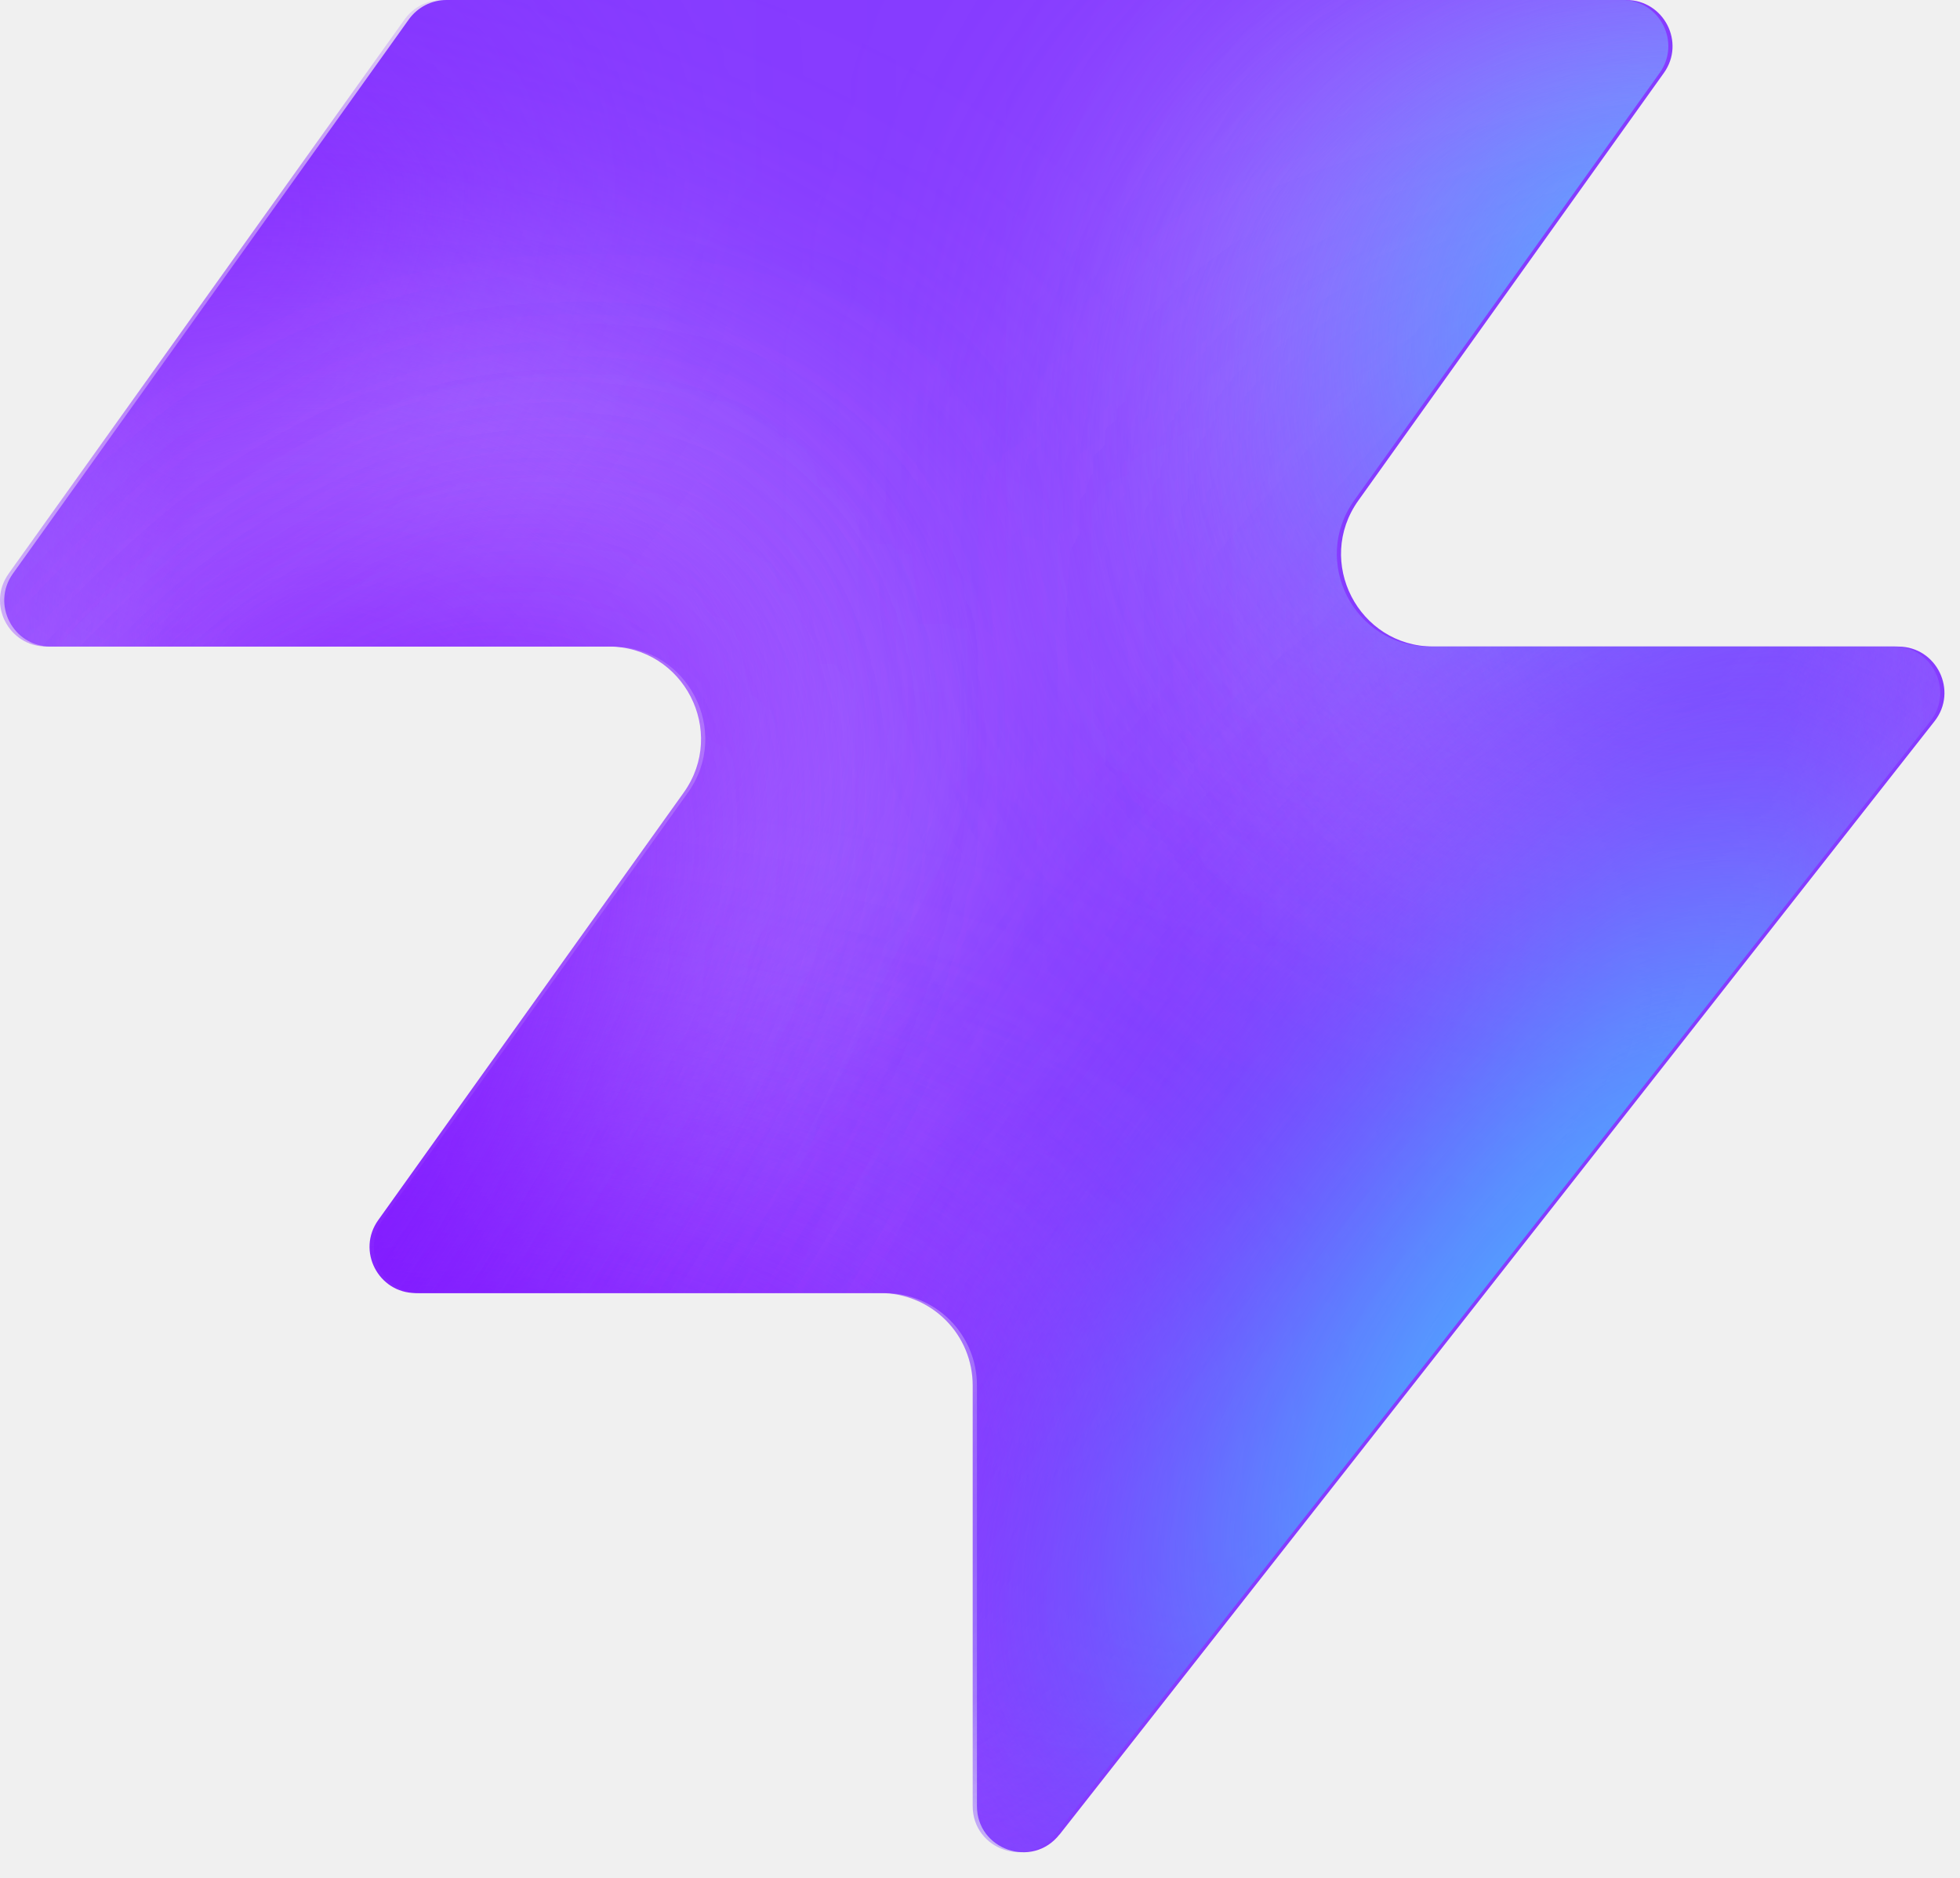
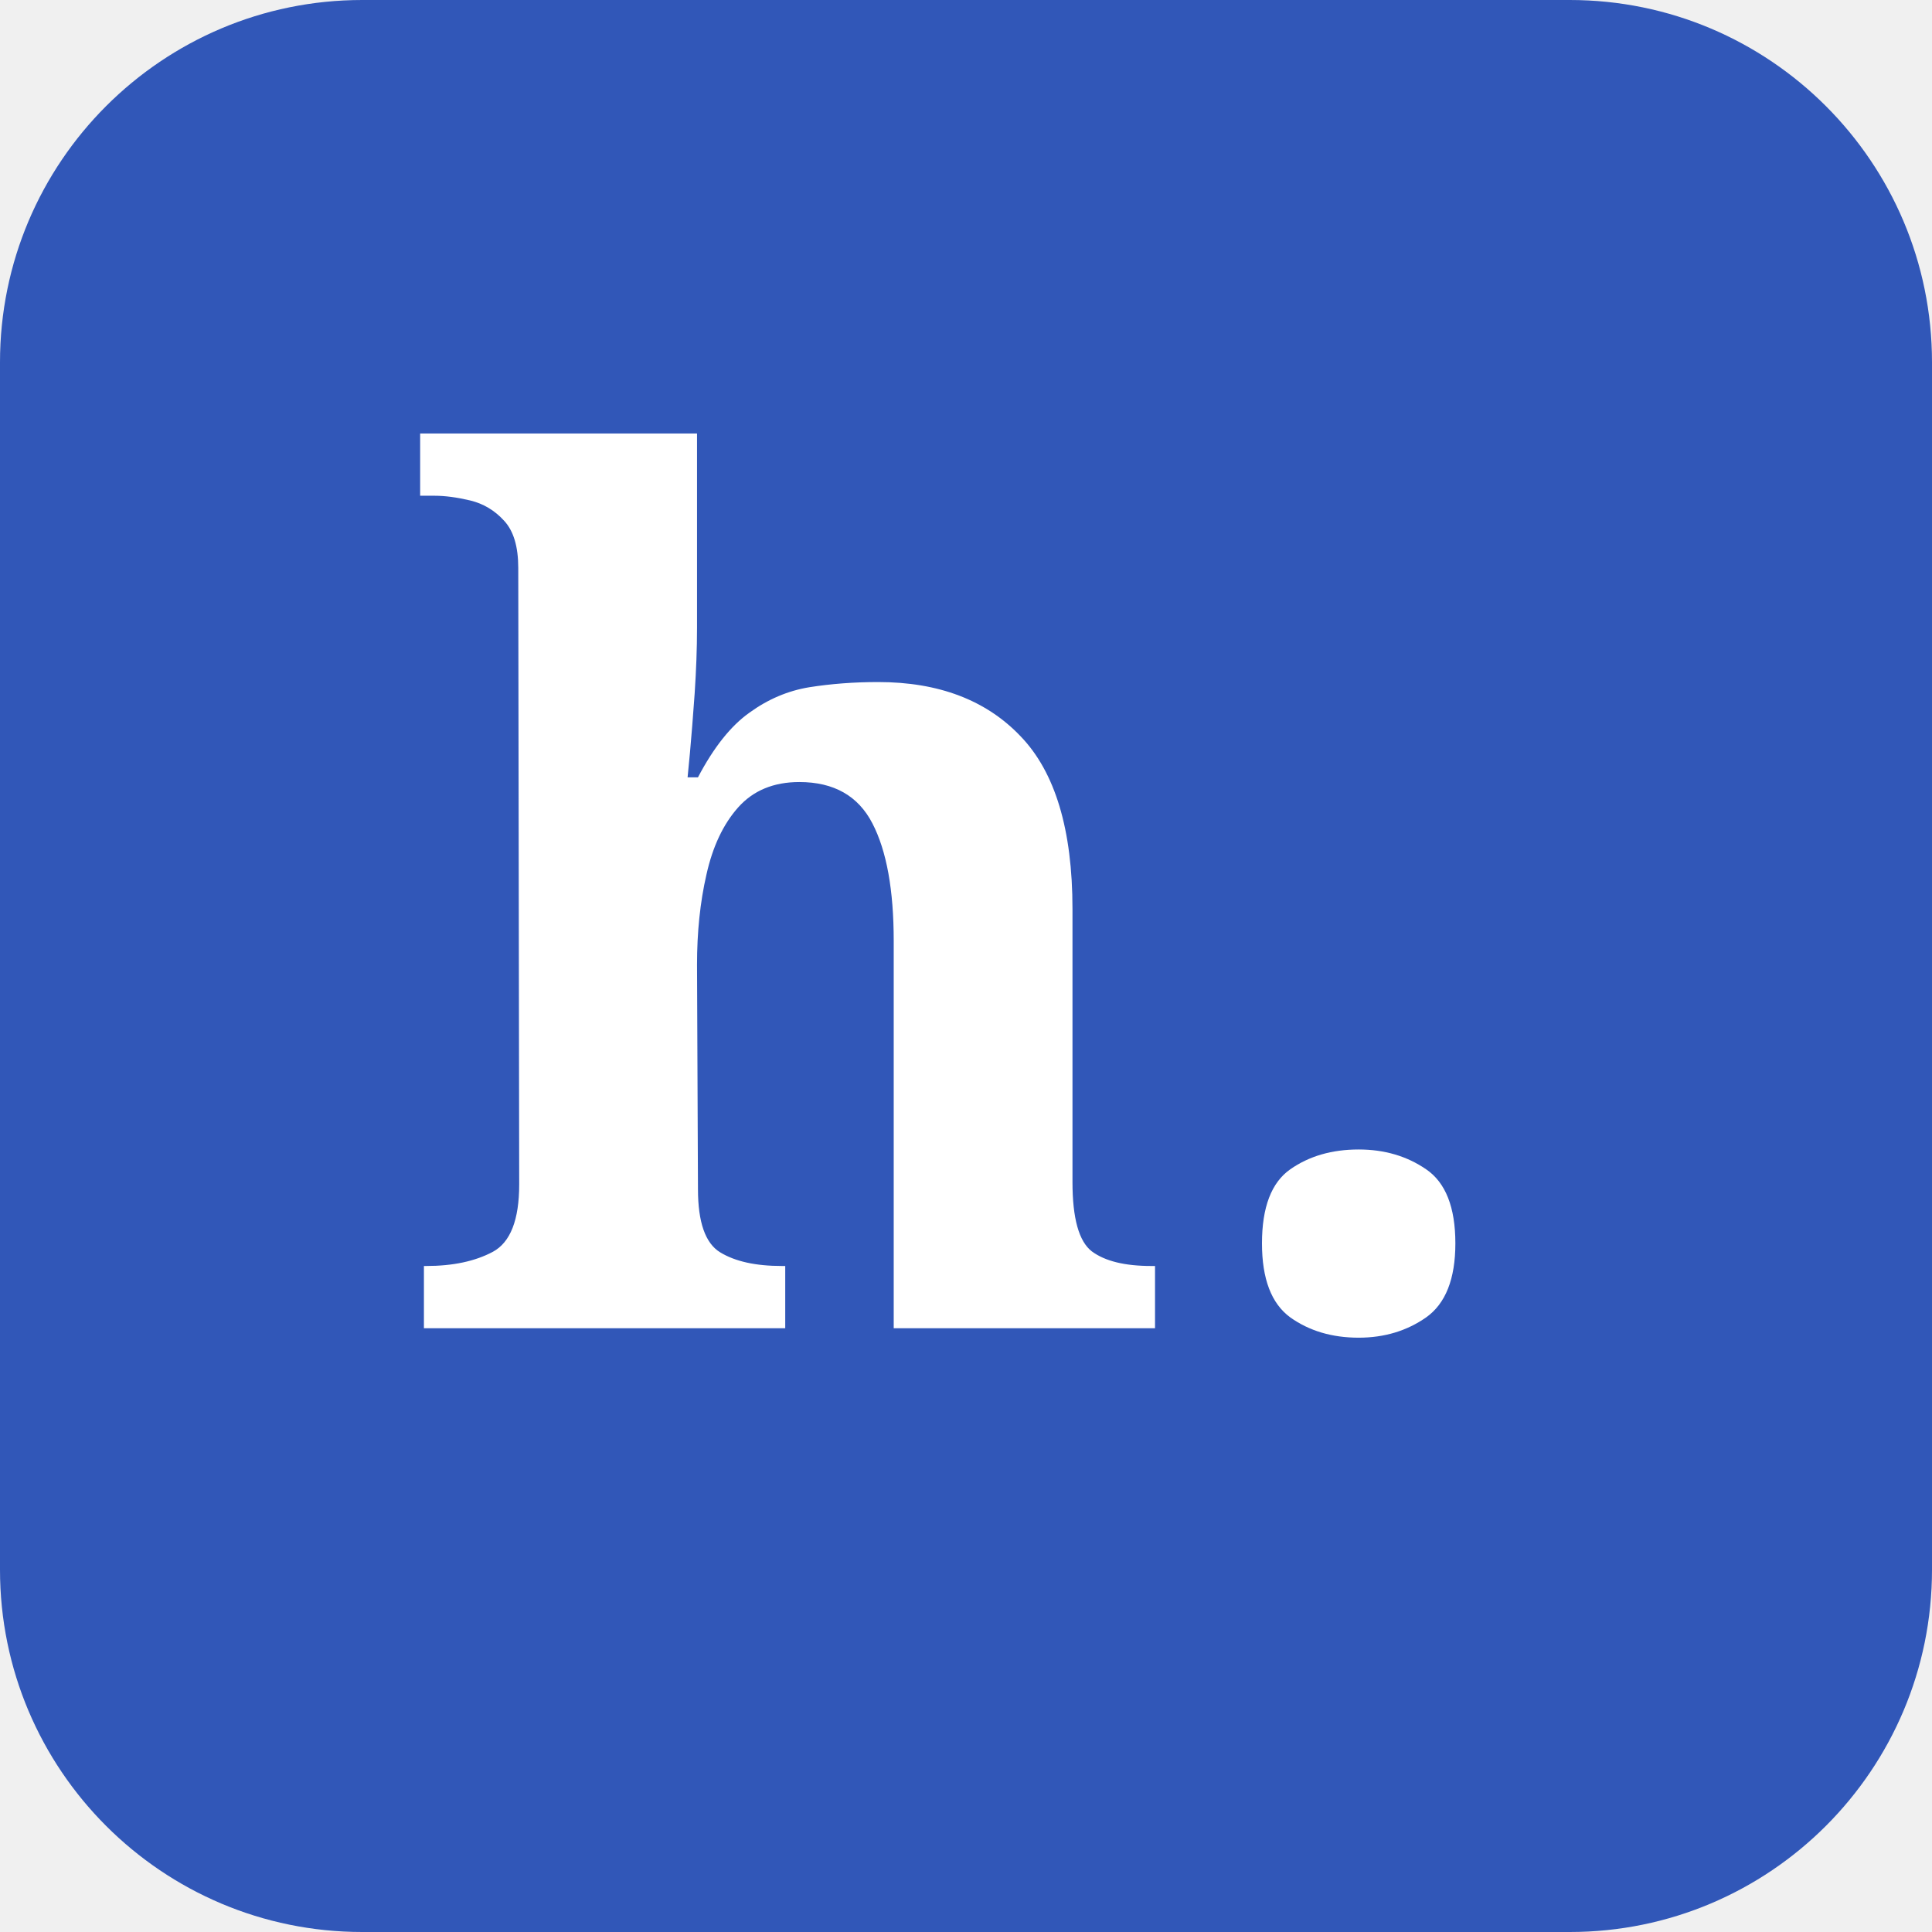
- <svg xmlns="http://www.w3.org/2000/svg" width="48" height="46" fill="none" viewBox="0 0 48 46">
-   <path fill="#863bff" d="M25.946 44.938c-.664.845-2.021.375-2.021-.698V33.937a2.26 2.26 0 0 0-2.262-2.262H10.287c-.92 0-1.456-1.04-.92-1.788l7.48-10.471c1.07-1.497 0-3.578-1.842-3.578H1.237c-.92 0-1.456-1.04-.92-1.788L10.013.474c.214-.297.556-.474.92-.474h28.894c.92 0 1.456 1.04.92 1.788l-7.48 10.471c-1.07 1.498 0 3.579 1.842 3.579h11.377c.943 0 1.473 1.088.89 1.83L25.947 44.94z" style="fill:#863bff;fill:color(display-p3 .525 .23 1);fill-opacity:1" />
-   <mask id="a" width="48" height="46" x="0" y="0" maskUnits="userSpaceOnUse" style="mask-type:alpha">
-     <path fill="#000" d="M25.842 44.938c-.664.844-2.021.375-2.021-.698V33.937a2.26 2.26 0 0 0-2.262-2.262H10.183c-.92 0-1.456-1.04-.92-1.788l7.48-10.471c1.07-1.498 0-3.579-1.842-3.579H1.133c-.92 0-1.456-1.04-.92-1.787L9.91.473c.214-.297.556-.474.92-.474h28.894c.92 0 1.456 1.04.92 1.788l-7.48 10.471c-1.07 1.498 0 3.578 1.842 3.578h11.377c.943 0 1.473 1.088.89 1.832L25.843 44.94z" style="fill:#000;fill-opacity:1" />
-   </mask>
-   <g mask="url(#a)">
-     <g filter="url(#b)">
-       <ellipse cx="5.508" cy="14.704" fill="#ede6ff" rx="5.508" ry="14.704" style="fill:#ede6ff;fill:color(display-p3 .927 .903 1);fill-opacity:1" transform="matrix(.00324 1 1 -.00324 -4.47 31.516)" />
-     </g>
-     <g filter="url(#c)">
-       <ellipse cx="10.399" cy="29.851" fill="#ede6ff" rx="10.399" ry="29.851" style="fill:#ede6ff;fill:color(display-p3 .927 .903 1);fill-opacity:1" transform="matrix(.00324 1 1 -.00324 -39.328 7.883)" />
-     </g>
-     <g filter="url(#d)">
-       <ellipse cx="5.508" cy="30.487" fill="#7e14ff" rx="5.508" ry="30.487" style="fill:#7e14ff;fill:color(display-p3 .492 .077 1);fill-opacity:1" transform="rotate(89.814 -25.913 -14.639)scale(1 -1)" />
-     </g>
-     <g filter="url(#e)">
-       <ellipse cx="5.508" cy="30.599" fill="#7e14ff" rx="5.508" ry="30.599" style="fill:#7e14ff;fill:color(display-p3 .492 .077 1);fill-opacity:1" transform="rotate(89.814 -32.644 -3.334)scale(1 -1)" />
-     </g>
-     <g filter="url(#f)">
-       <ellipse cx="5.508" cy="30.599" fill="#7e14ff" rx="5.508" ry="30.599" style="fill:#7e14ff;fill:color(display-p3 .492 .077 1);fill-opacity:1" transform="matrix(.00324 1 1 -.00324 -34.34 30.47)" />
-     </g>
-     <g filter="url(#g)">
-       <ellipse cx="14.072" cy="22.078" fill="#ede6ff" rx="14.072" ry="22.078" style="fill:#ede6ff;fill:color(display-p3 .927 .903 1);fill-opacity:1" transform="rotate(93.35 24.506 48.493)scale(-1 1)" />
-     </g>
-     <g filter="url(#h)">
-       <ellipse cx="3.47" cy="21.501" fill="#7e14ff" rx="3.47" ry="21.501" style="fill:#7e14ff;fill:color(display-p3 .492 .077 1);fill-opacity:1" transform="rotate(89.009 28.708 47.59)scale(-1 1)" />
-     </g>
-     <g filter="url(#i)">
-       <ellipse cx="3.47" cy="21.501" fill="#7e14ff" rx="3.47" ry="21.501" style="fill:#7e14ff;fill:color(display-p3 .492 .077 1);fill-opacity:1" transform="rotate(89.009 28.708 47.59)scale(-1 1)" />
-     </g>
-     <g filter="url(#j)">
-       <ellipse cx=".387" cy="8.972" fill="#7e14ff" rx="4.407" ry="29.108" style="fill:#7e14ff;fill:color(display-p3 .492 .077 1);fill-opacity:1" transform="rotate(39.51 .387 8.972)" />
-     </g>
-     <g filter="url(#k)">
-       <ellipse cx="47.523" cy="-6.092" fill="#7e14ff" rx="4.407" ry="29.108" style="fill:#7e14ff;fill:color(display-p3 .492 .077 1);fill-opacity:1" transform="rotate(37.892 47.523 -6.092)" />
-     </g>
-     <g filter="url(#l)">
-       <ellipse cx="41.412" cy="6.333" fill="#47bfff" rx="5.971" ry="9.665" style="fill:#47bfff;fill:color(display-p3 .28 .748 1);fill-opacity:1" transform="rotate(37.892 41.412 6.333)" />
-     </g>
-     <g filter="url(#m)">
-       <ellipse cx="-1.879" cy="38.332" fill="#7e14ff" rx="4.407" ry="29.108" style="fill:#7e14ff;fill:color(display-p3 .492 .077 1);fill-opacity:1" transform="rotate(37.892 -1.88 38.332)" />
-     </g>
-     <g filter="url(#n)">
-       <ellipse cx="-1.879" cy="38.332" fill="#7e14ff" rx="4.407" ry="29.108" style="fill:#7e14ff;fill:color(display-p3 .492 .077 1);fill-opacity:1" transform="rotate(37.892 -1.88 38.332)" />
-     </g>
-     <g filter="url(#o)">
-       <ellipse cx="35.651" cy="29.907" fill="#7e14ff" rx="4.407" ry="29.108" style="fill:#7e14ff;fill:color(display-p3 .492 .077 1);fill-opacity:1" transform="rotate(37.892 35.651 29.907)" />
-     </g>
-     <g filter="url(#p)">
-       <ellipse cx="38.418" cy="32.4" fill="#47bfff" rx="5.971" ry="15.297" style="fill:#47bfff;fill:color(display-p3 .28 .748 1);fill-opacity:1" transform="rotate(37.892 38.418 32.4)" />
-     </g>
-   </g>
-   <defs>
-     <filter id="b" width="60.045" height="41.654" x="-19.77" y="16.149" color-interpolation-filters="sRGB" filterUnits="userSpaceOnUse">
-       <feFlood flood-opacity="0" result="BackgroundImageFix" />
-       <feBlend in="SourceGraphic" in2="BackgroundImageFix" result="shape" />
-       <feGaussianBlur result="effect1_foregroundBlur_2002_17158" stdDeviation="7.659" />
-     </filter>
-     <filter id="c" width="90.34" height="51.437" x="-54.613" y="-7.533" color-interpolation-filters="sRGB" filterUnits="userSpaceOnUse">
-       <feFlood flood-opacity="0" result="BackgroundImageFix" />
-       <feBlend in="SourceGraphic" in2="BackgroundImageFix" result="shape" />
-       <feGaussianBlur result="effect1_foregroundBlur_2002_17158" stdDeviation="7.659" />
-     </filter>
-     <filter id="d" width="79.355" height="29.4" x="-49.64" y="2.03" color-interpolation-filters="sRGB" filterUnits="userSpaceOnUse">
-       <feFlood flood-opacity="0" result="BackgroundImageFix" />
-       <feBlend in="SourceGraphic" in2="BackgroundImageFix" result="shape" />
-       <feGaussianBlur result="effect1_foregroundBlur_2002_17158" stdDeviation="4.596" />
-     </filter>
-     <filter id="e" width="79.579" height="29.4" x="-45.045" y="20.029" color-interpolation-filters="sRGB" filterUnits="userSpaceOnUse">
-       <feFlood flood-opacity="0" result="BackgroundImageFix" />
-       <feBlend in="SourceGraphic" in2="BackgroundImageFix" result="shape" />
-       <feGaussianBlur result="effect1_foregroundBlur_2002_17158" stdDeviation="4.596" />
-     </filter>
-     <filter id="f" width="79.579" height="29.4" x="-43.513" y="21.178" color-interpolation-filters="sRGB" filterUnits="userSpaceOnUse">
-       <feFlood flood-opacity="0" result="BackgroundImageFix" />
-       <feBlend in="SourceGraphic" in2="BackgroundImageFix" result="shape" />
-       <feGaussianBlur result="effect1_foregroundBlur_2002_17158" stdDeviation="4.596" />
-     </filter>
-     <filter id="g" width="74.749" height="58.852" x="15.756" y="-17.901" color-interpolation-filters="sRGB" filterUnits="userSpaceOnUse">
-       <feFlood flood-opacity="0" result="BackgroundImageFix" />
-       <feBlend in="SourceGraphic" in2="BackgroundImageFix" result="shape" />
-       <feGaussianBlur result="effect1_foregroundBlur_2002_17158" stdDeviation="7.659" />
-     </filter>
-     <filter id="h" width="61.377" height="25.362" x="23.548" y="2.284" color-interpolation-filters="sRGB" filterUnits="userSpaceOnUse">
-       <feFlood flood-opacity="0" result="BackgroundImageFix" />
-       <feBlend in="SourceGraphic" in2="BackgroundImageFix" result="shape" />
-       <feGaussianBlur result="effect1_foregroundBlur_2002_17158" stdDeviation="4.596" />
-     </filter>
-     <filter id="i" width="61.377" height="25.362" x="23.548" y="2.284" color-interpolation-filters="sRGB" filterUnits="userSpaceOnUse">
-       <feFlood flood-opacity="0" result="BackgroundImageFix" />
-       <feBlend in="SourceGraphic" in2="BackgroundImageFix" result="shape" />
-       <feGaussianBlur result="effect1_foregroundBlur_2002_17158" stdDeviation="4.596" />
-     </filter>
-     <filter id="j" width="56.045" height="63.649" x="-27.636" y="-22.853" color-interpolation-filters="sRGB" filterUnits="userSpaceOnUse">
-       <feFlood flood-opacity="0" result="BackgroundImageFix" />
-       <feBlend in="SourceGraphic" in2="BackgroundImageFix" result="shape" />
-       <feGaussianBlur result="effect1_foregroundBlur_2002_17158" stdDeviation="4.596" />
-     </filter>
-     <filter id="k" width="54.814" height="64.646" x="20.116" y="-38.415" color-interpolation-filters="sRGB" filterUnits="userSpaceOnUse">
-       <feFlood flood-opacity="0" result="BackgroundImageFix" />
-       <feBlend in="SourceGraphic" in2="BackgroundImageFix" result="shape" />
-       <feGaussianBlur result="effect1_foregroundBlur_2002_17158" stdDeviation="4.596" />
-     </filter>
-     <filter id="l" width="33.541" height="35.313" x="24.641" y="-11.323" color-interpolation-filters="sRGB" filterUnits="userSpaceOnUse">
-       <feFlood flood-opacity="0" result="BackgroundImageFix" />
-       <feBlend in="SourceGraphic" in2="BackgroundImageFix" result="shape" />
-       <feGaussianBlur result="effect1_foregroundBlur_2002_17158" stdDeviation="4.596" />
-     </filter>
-     <filter id="m" width="54.814" height="64.646" x="-29.286" y="6.009" color-interpolation-filters="sRGB" filterUnits="userSpaceOnUse">
-       <feFlood flood-opacity="0" result="BackgroundImageFix" />
-       <feBlend in="SourceGraphic" in2="BackgroundImageFix" result="shape" />
-       <feGaussianBlur result="effect1_foregroundBlur_2002_17158" stdDeviation="4.596" />
-     </filter>
-     <filter id="n" width="54.814" height="64.646" x="-29.286" y="6.009" color-interpolation-filters="sRGB" filterUnits="userSpaceOnUse">
-       <feFlood flood-opacity="0" result="BackgroundImageFix" />
-       <feBlend in="SourceGraphic" in2="BackgroundImageFix" result="shape" />
-       <feGaussianBlur result="effect1_foregroundBlur_2002_17158" stdDeviation="4.596" />
-     </filter>
-     <filter id="o" width="54.814" height="64.646" x="8.244" y="-2.416" color-interpolation-filters="sRGB" filterUnits="userSpaceOnUse">
-       <feFlood flood-opacity="0" result="BackgroundImageFix" />
-       <feBlend in="SourceGraphic" in2="BackgroundImageFix" result="shape" />
-       <feGaussianBlur result="effect1_foregroundBlur_2002_17158" stdDeviation="4.596" />
-     </filter>
-     <filter id="p" width="39.409" height="43.623" x="18.713" y="10.588" color-interpolation-filters="sRGB" filterUnits="userSpaceOnUse">
-       <feFlood flood-opacity="0" result="BackgroundImageFix" />
-       <feBlend in="SourceGraphic" in2="BackgroundImageFix" result="shape" />
-       <feGaussianBlur result="effect1_foregroundBlur_2002_17158" stdDeviation="4.596" />
-     </filter>
-   </defs>
+ <svg xmlns="http://www.w3.org/2000/svg" viewBox="0 0 64 64">
+   <rect width="64" height="64" rx="12" fill="#3157b8" />
+   <text x="32" y="44" fill="white" font-family="Georgia,serif" font-size="39" font-weight="bold" text-anchor="middle">h.</text>
</svg>
